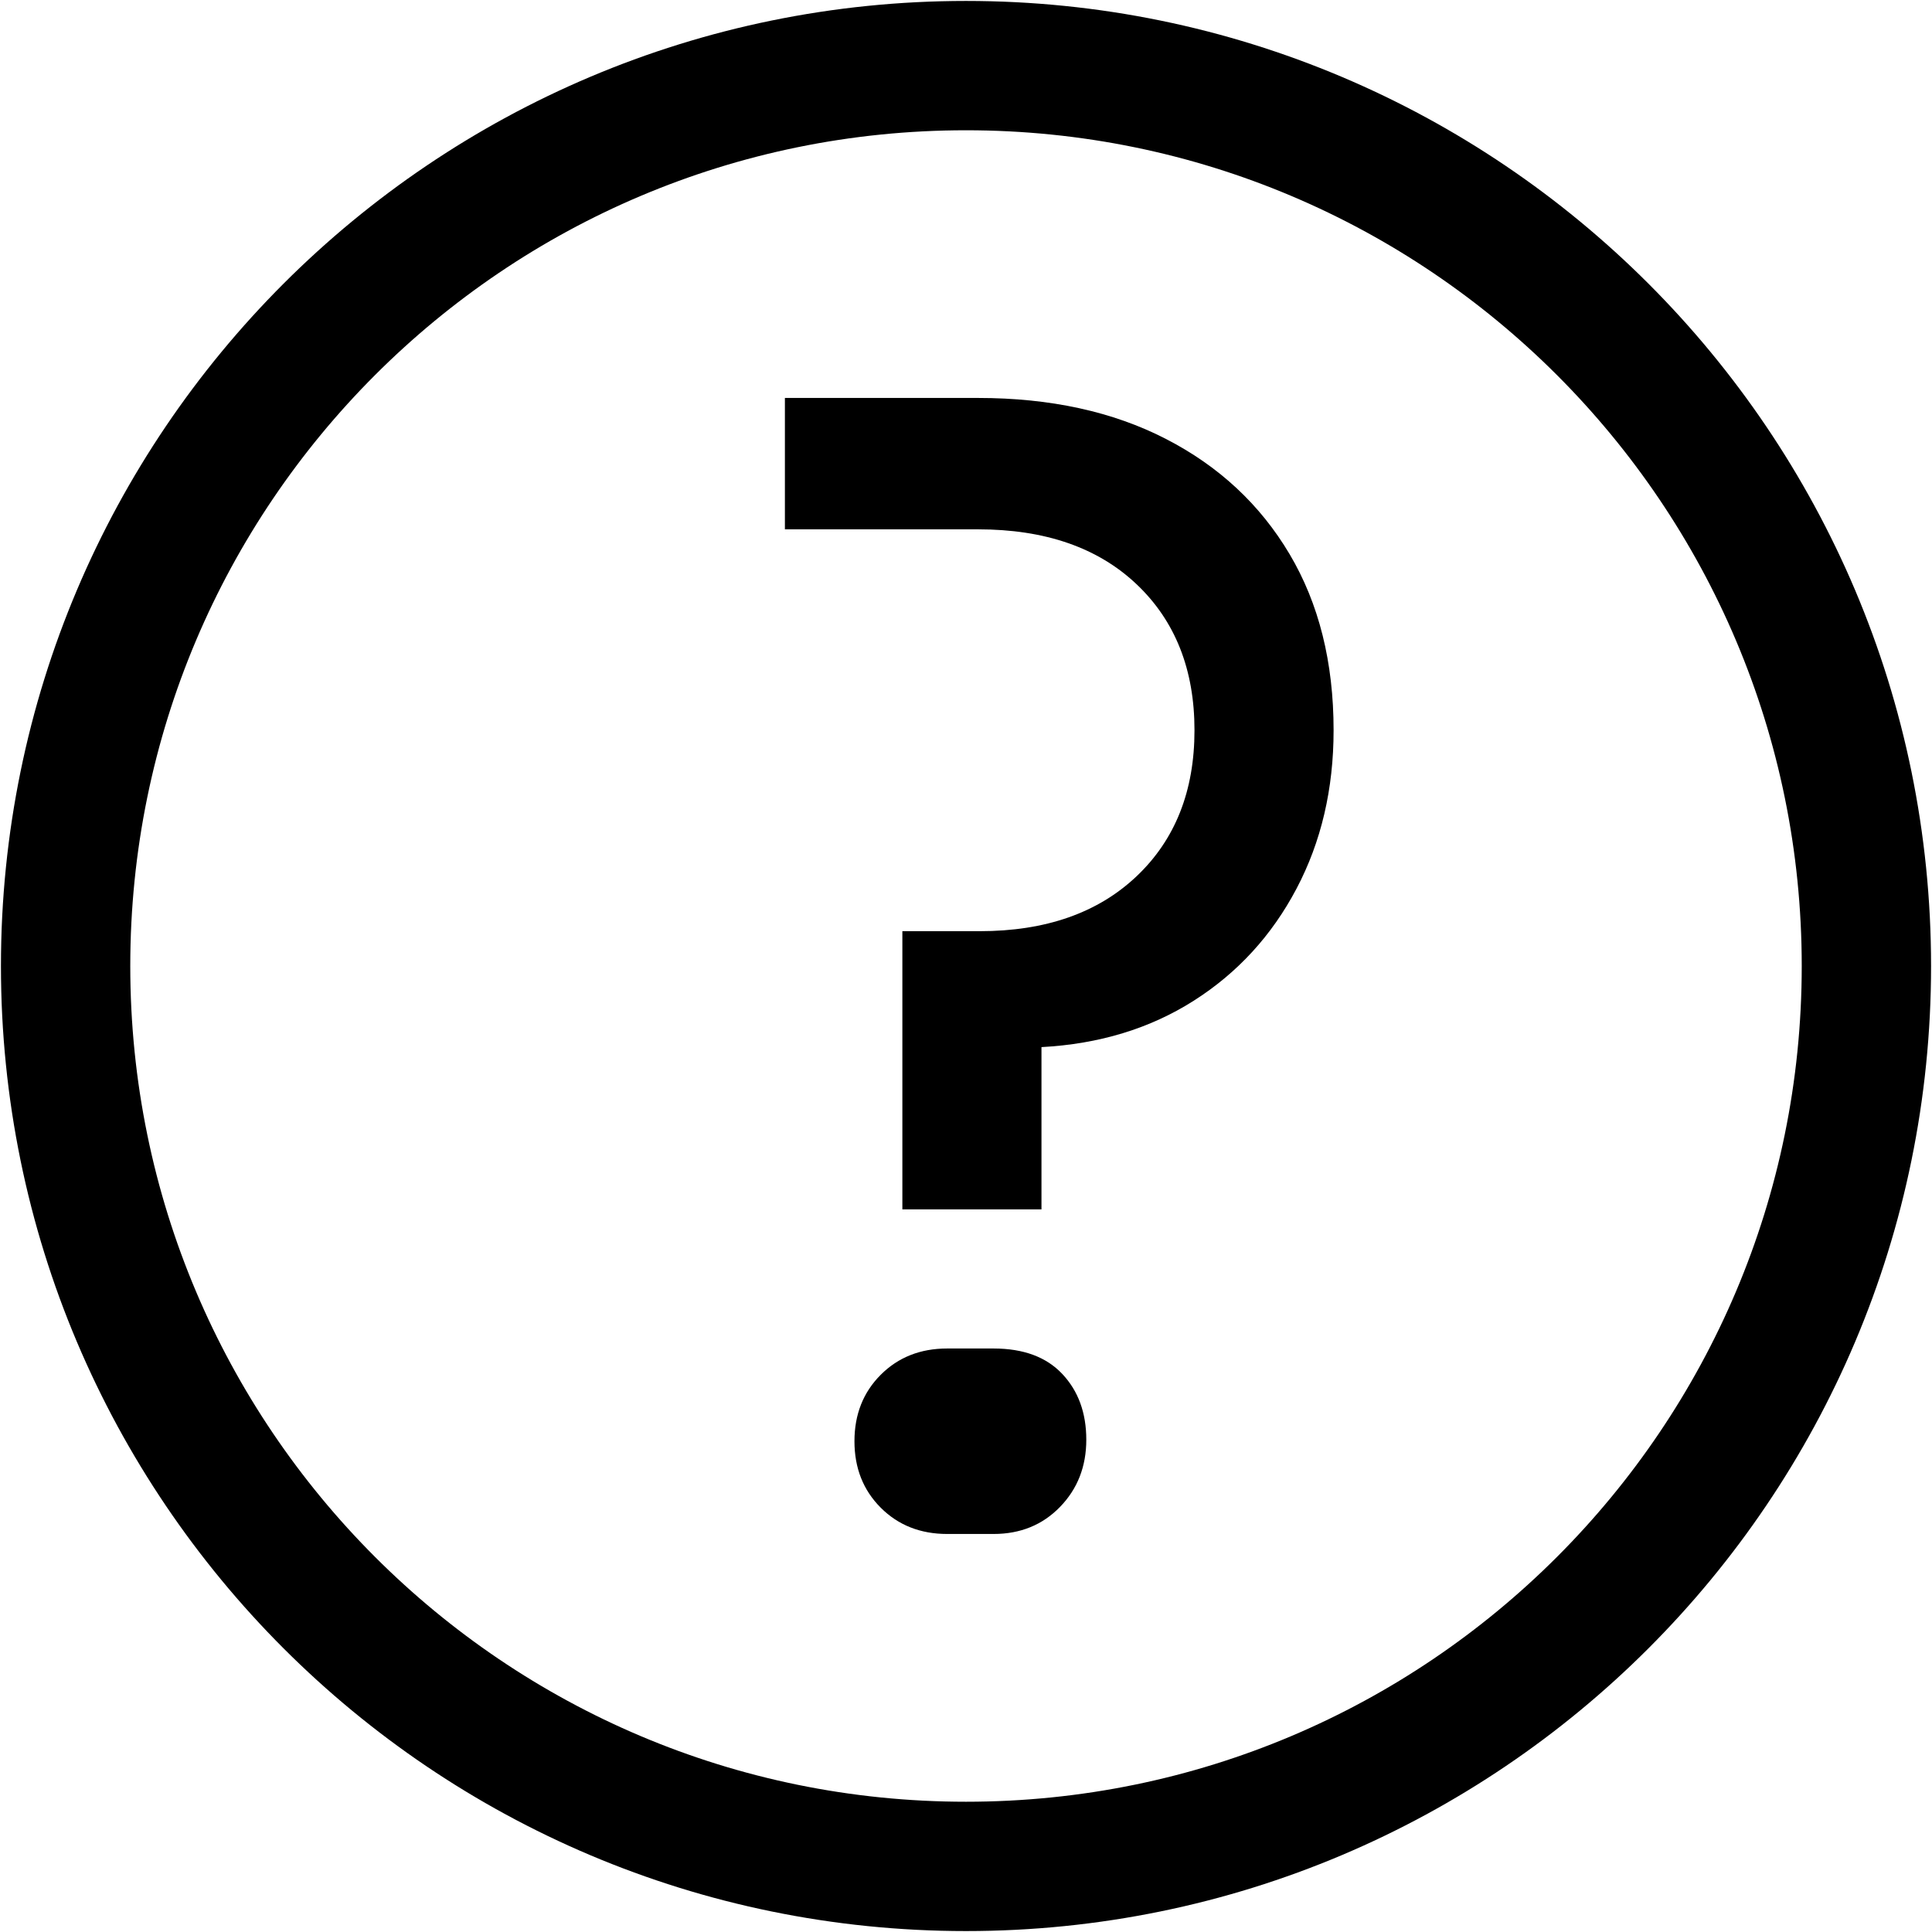
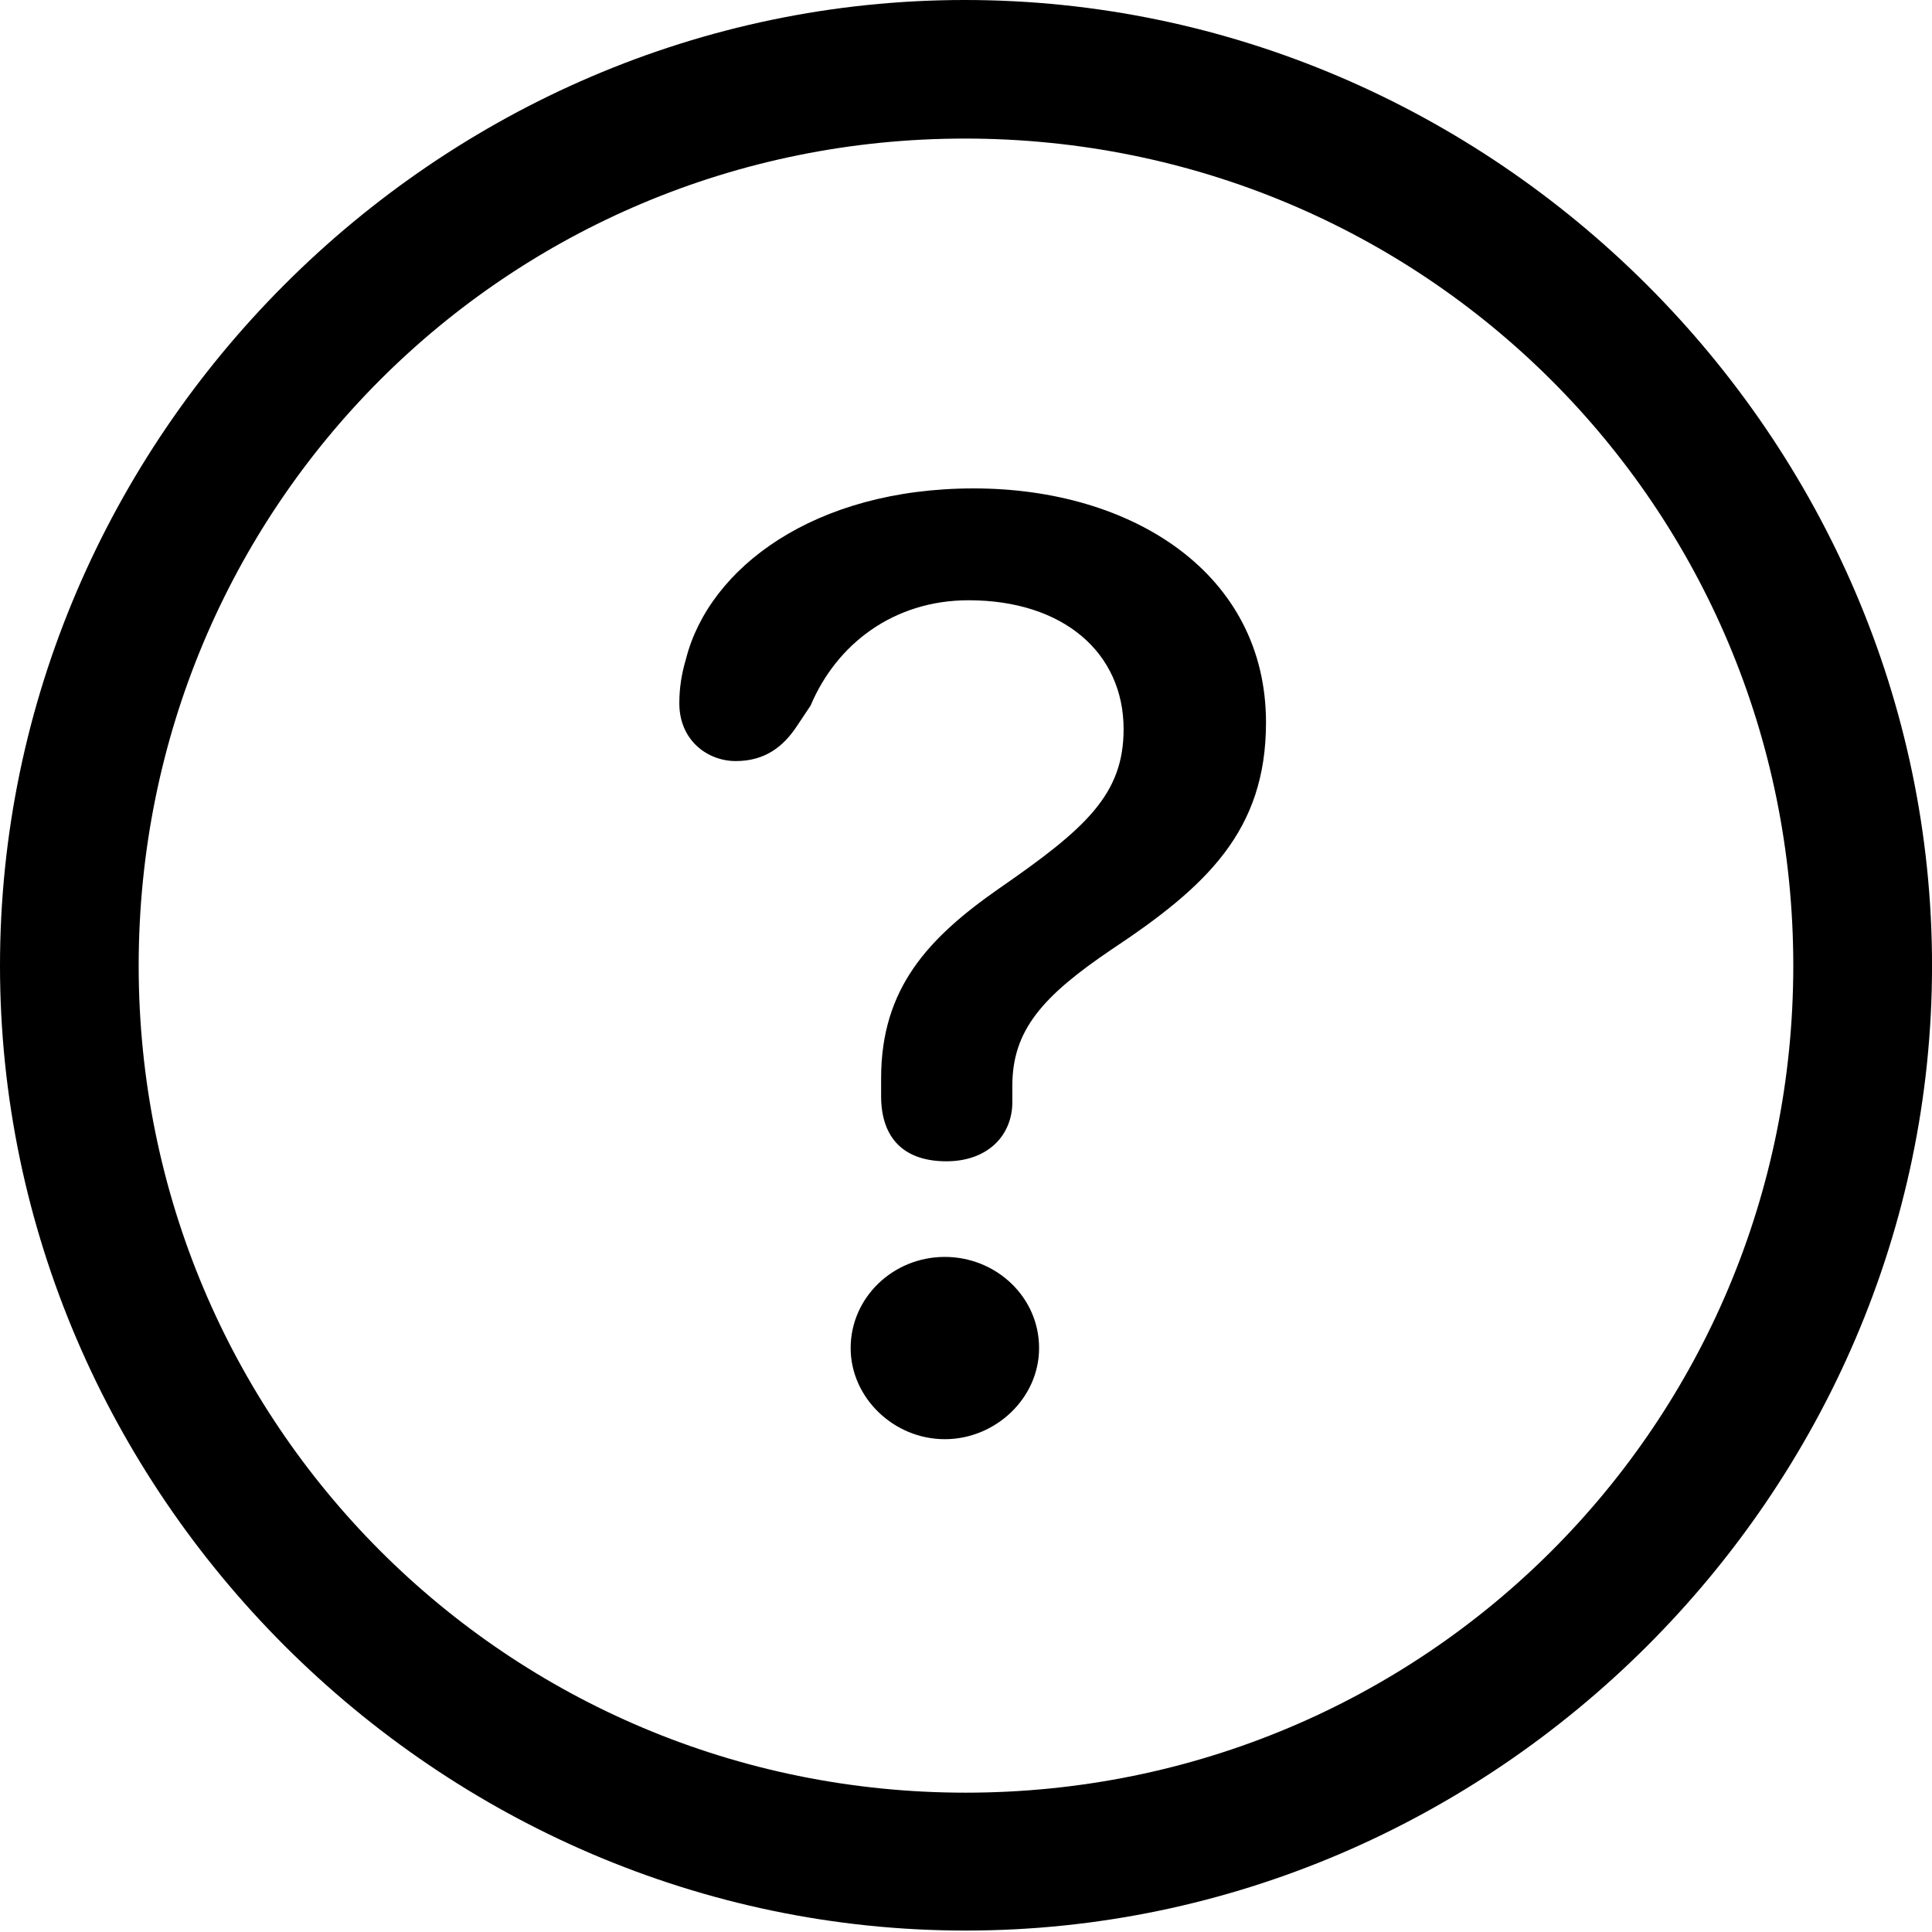
- <svg xmlns="http://www.w3.org/2000/svg" width="100%" height="100%" viewBox="0 0 15 15" version="1.1" xml:space="preserve" style="fill-rule:evenodd;clip-rule:evenodd;stroke-linecap:round;stroke-linejoin:round;stroke-miterlimit:1.5;">
-   <g id="Group-23" transform="matrix(1,0,0,1,1.5,0)">
-     <g transform="matrix(1.27103,0,0,1.27103,-1.62615,-2.03269)">
-       <circle cx="6" cy="7.5" r="5.5" style="fill:none;stroke:black;stroke-width:0.79px;" />
-     </g>
-     <g transform="matrix(1,0,0,1,-3.76803,4.09573)">
-       <path d="M9.274,5.294L9.274,3.134L9.874,3.134C10.386,3.134 10.792,2.992 11.092,2.708C11.392,2.424 11.542,2.046 11.542,1.574C11.542,1.102 11.392,0.724 11.092,0.44C10.792,0.156 10.382,0.014 9.862,0.014L8.362,0.014L8.362,-1.006L9.862,-1.006C10.422,-1.006 10.908,-0.9 11.32,-0.688C11.732,-0.476 12.052,-0.178 12.28,0.206C12.508,0.59 12.622,1.046 12.622,1.574C12.622,2.03 12.526,2.44 12.334,2.804C12.142,3.168 11.876,3.458 11.536,3.674C11.196,3.89 10.802,4.01 10.354,4.034L10.354,5.294L9.274,5.294ZM9.622,7.814C9.414,7.814 9.242,7.746 9.106,7.61C8.97,7.474 8.902,7.302 8.902,7.094C8.902,6.886 8.97,6.714 9.106,6.578C9.242,6.442 9.414,6.374 9.622,6.374L9.982,6.374C10.214,6.374 10.392,6.44 10.516,6.572C10.64,6.704 10.702,6.874 10.702,7.082C10.702,7.29 10.634,7.464 10.498,7.604C10.362,7.744 10.19,7.814 9.982,7.814L9.622,7.814Z" style="fill-rule:nonzero;" />
-     </g>
+ <svg xmlns="http://www.w3.org/2000/svg" width="100%" height="100%" viewBox="0 0 15 15" version="1.1" xml:space="preserve" style="fill-rule:evenodd;clip-rule:evenodd;stroke-linejoin:round;stroke-miterlimit:2;">
+   <g transform="matrix(0.589634,0,0,0.589183,1.38778e-17,8.88178e-16)">
+     <path d="M12.715,25.44C19.678,25.44 25.44,19.678 25.44,12.725C25.44,5.762 19.668,0 12.705,0C5.752,0 0,5.762 0,12.725C0,19.678 5.762,25.44 12.715,25.44ZM12.715,23.623C6.68,23.623 1.826,18.76 1.826,12.725C1.826,6.68 6.67,1.826 12.705,1.826C18.75,1.826 23.613,6.68 23.613,12.725C23.613,18.76 18.76,23.623 12.715,23.623Z" style="fill-rule:nonzero;" />
+     <path d="M12.461,15.303C13.008,15.303 13.33,14.961 13.33,14.522L13.33,14.307C13.33,13.574 13.73,13.125 14.639,12.51C15.889,11.68 16.67,10.947 16.67,9.521C16.67,7.559 14.912,6.436 12.822,6.436C10.713,6.436 9.336,7.49 9.033,8.682C8.975,8.877 8.945,9.063 8.945,9.268C8.945,9.756 9.316,10.029 9.688,10.029C10.068,10.029 10.313,9.844 10.498,9.561L10.674,9.297C11.016,8.486 11.768,7.91 12.754,7.91C14.004,7.91 14.795,8.604 14.795,9.609C14.795,10.469 14.297,10.918 13.154,11.709C12.217,12.363 11.602,13.027 11.602,14.209L11.602,14.443C11.602,15.01 11.914,15.303 12.461,15.303ZM12.441,18.965C13.105,18.965 13.682,18.428 13.682,17.764C13.682,17.09 13.115,16.563 12.441,16.563C11.758,16.563 11.201,17.1 11.201,17.764C11.201,18.418 11.768,18.965 12.441,18.965Z" style="fill-rule:nonzero;" />
  </g>
</svg>
